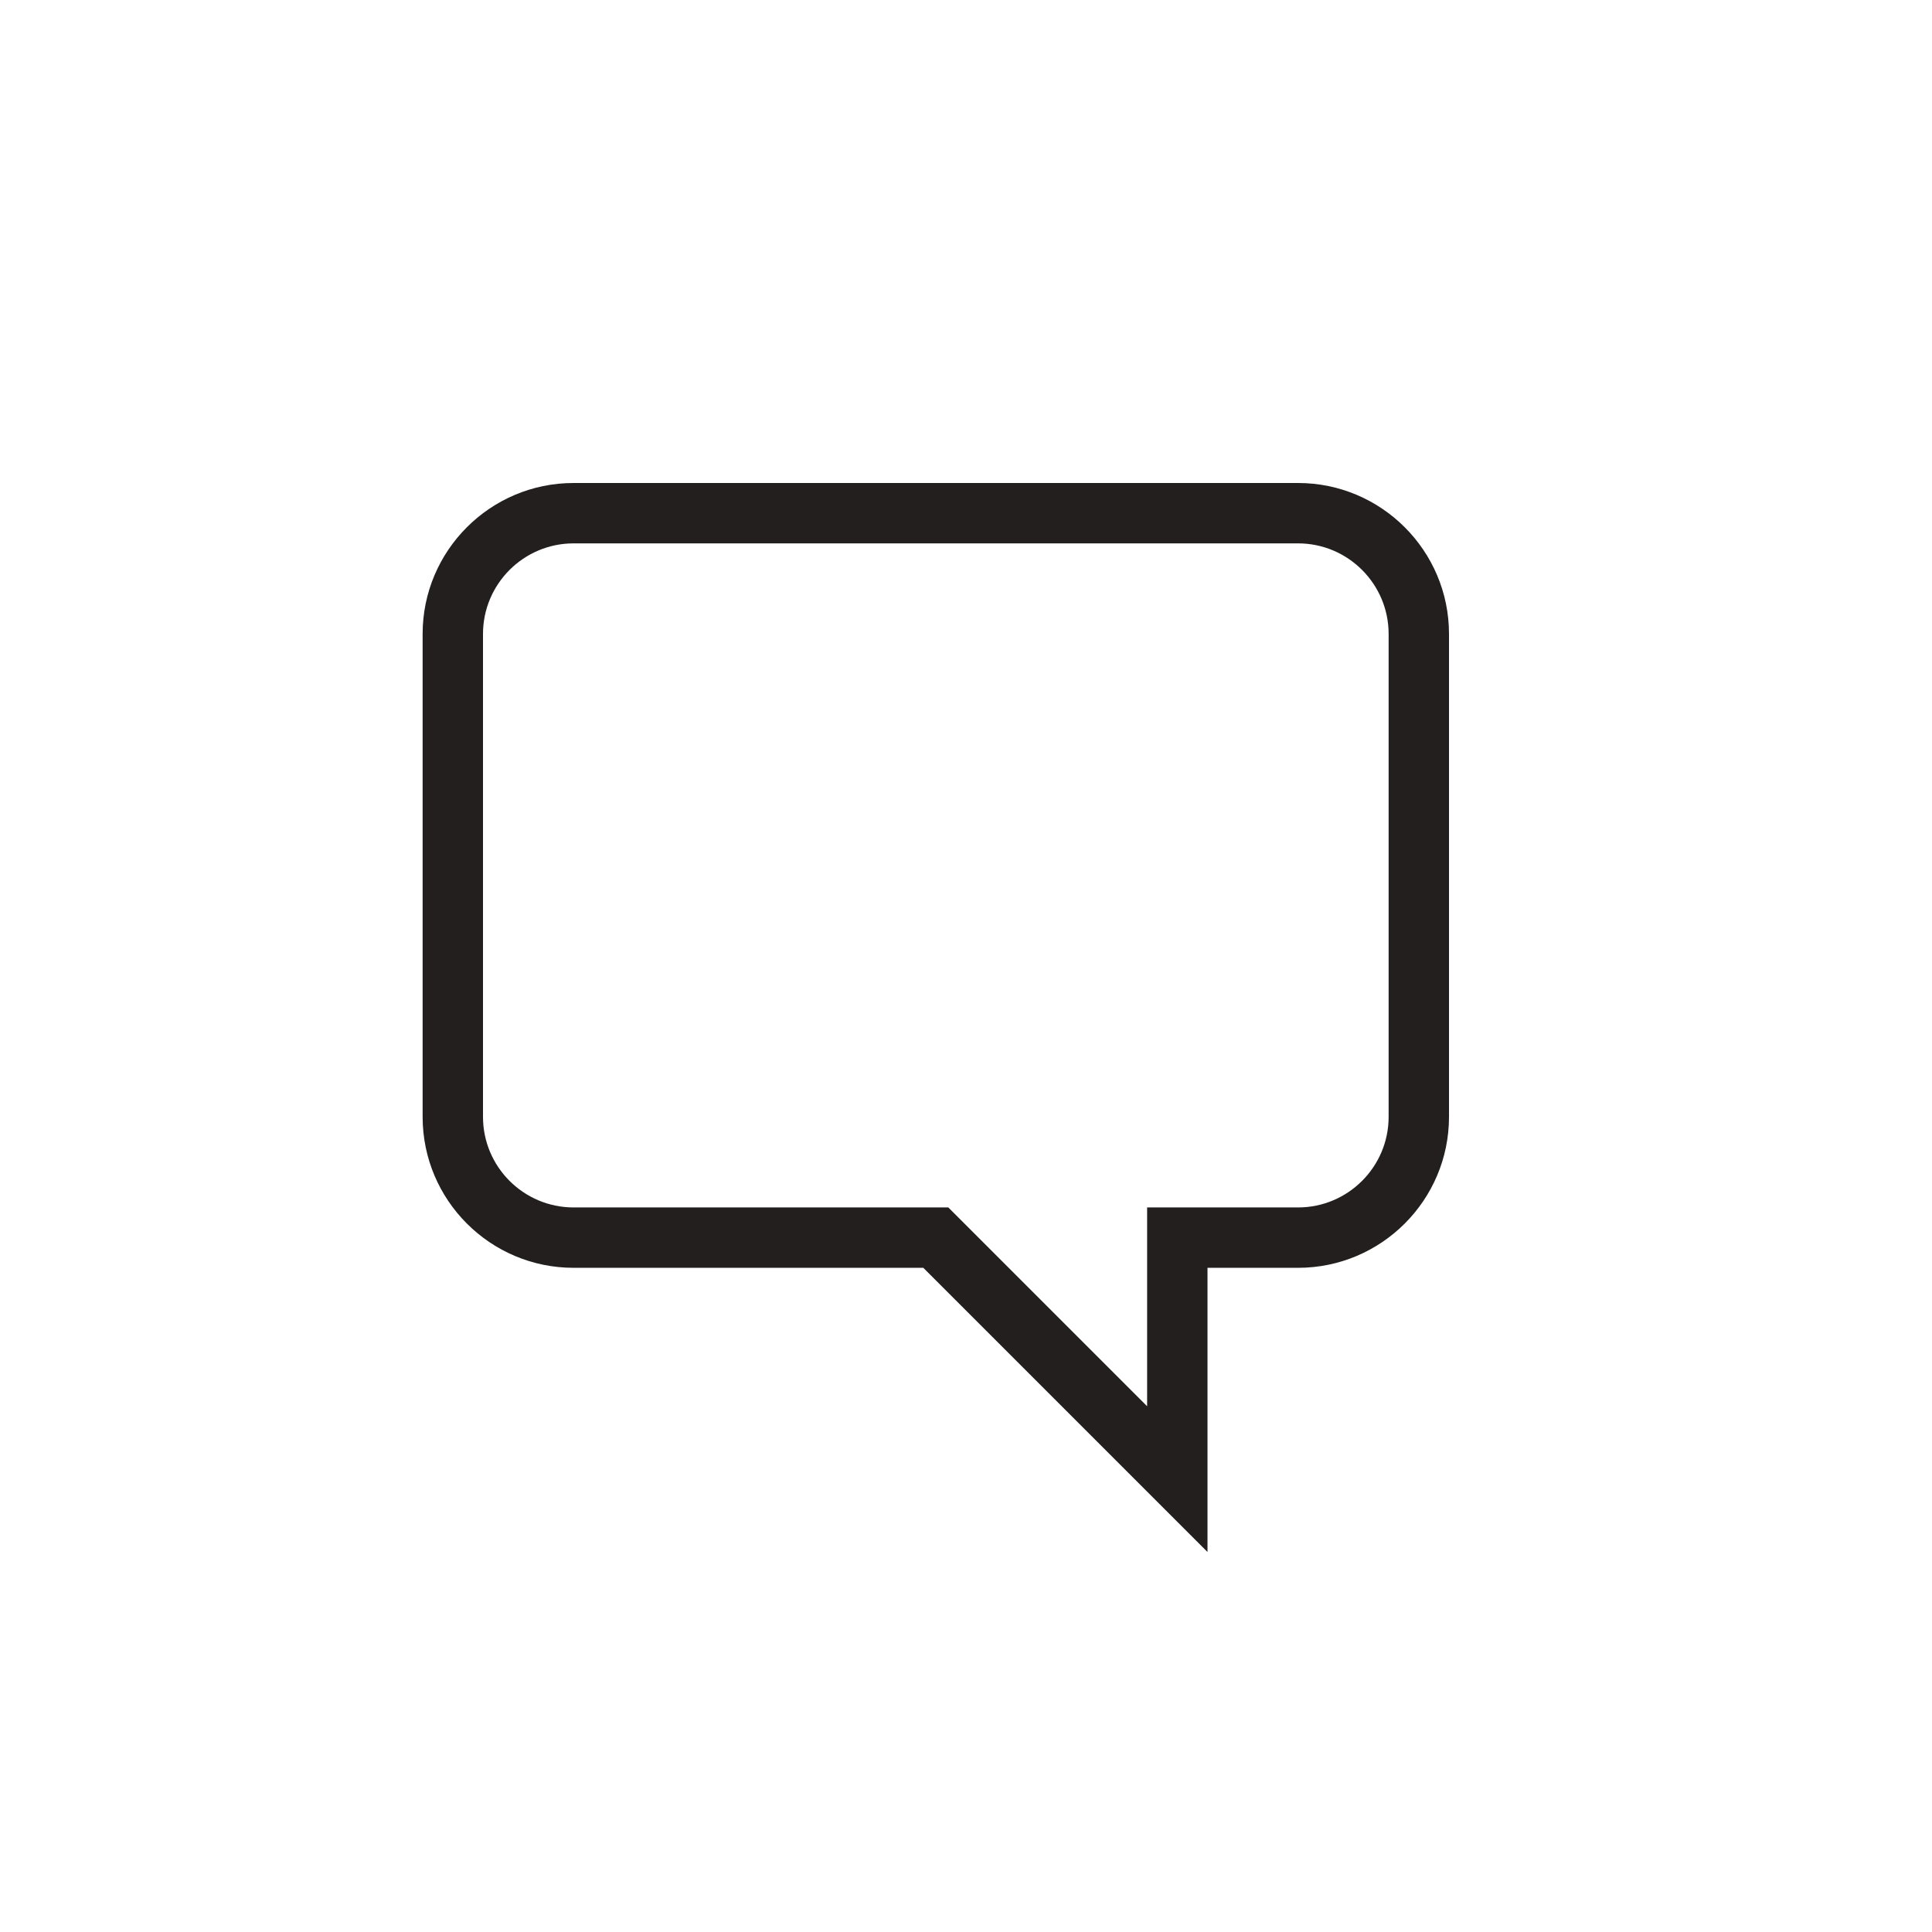
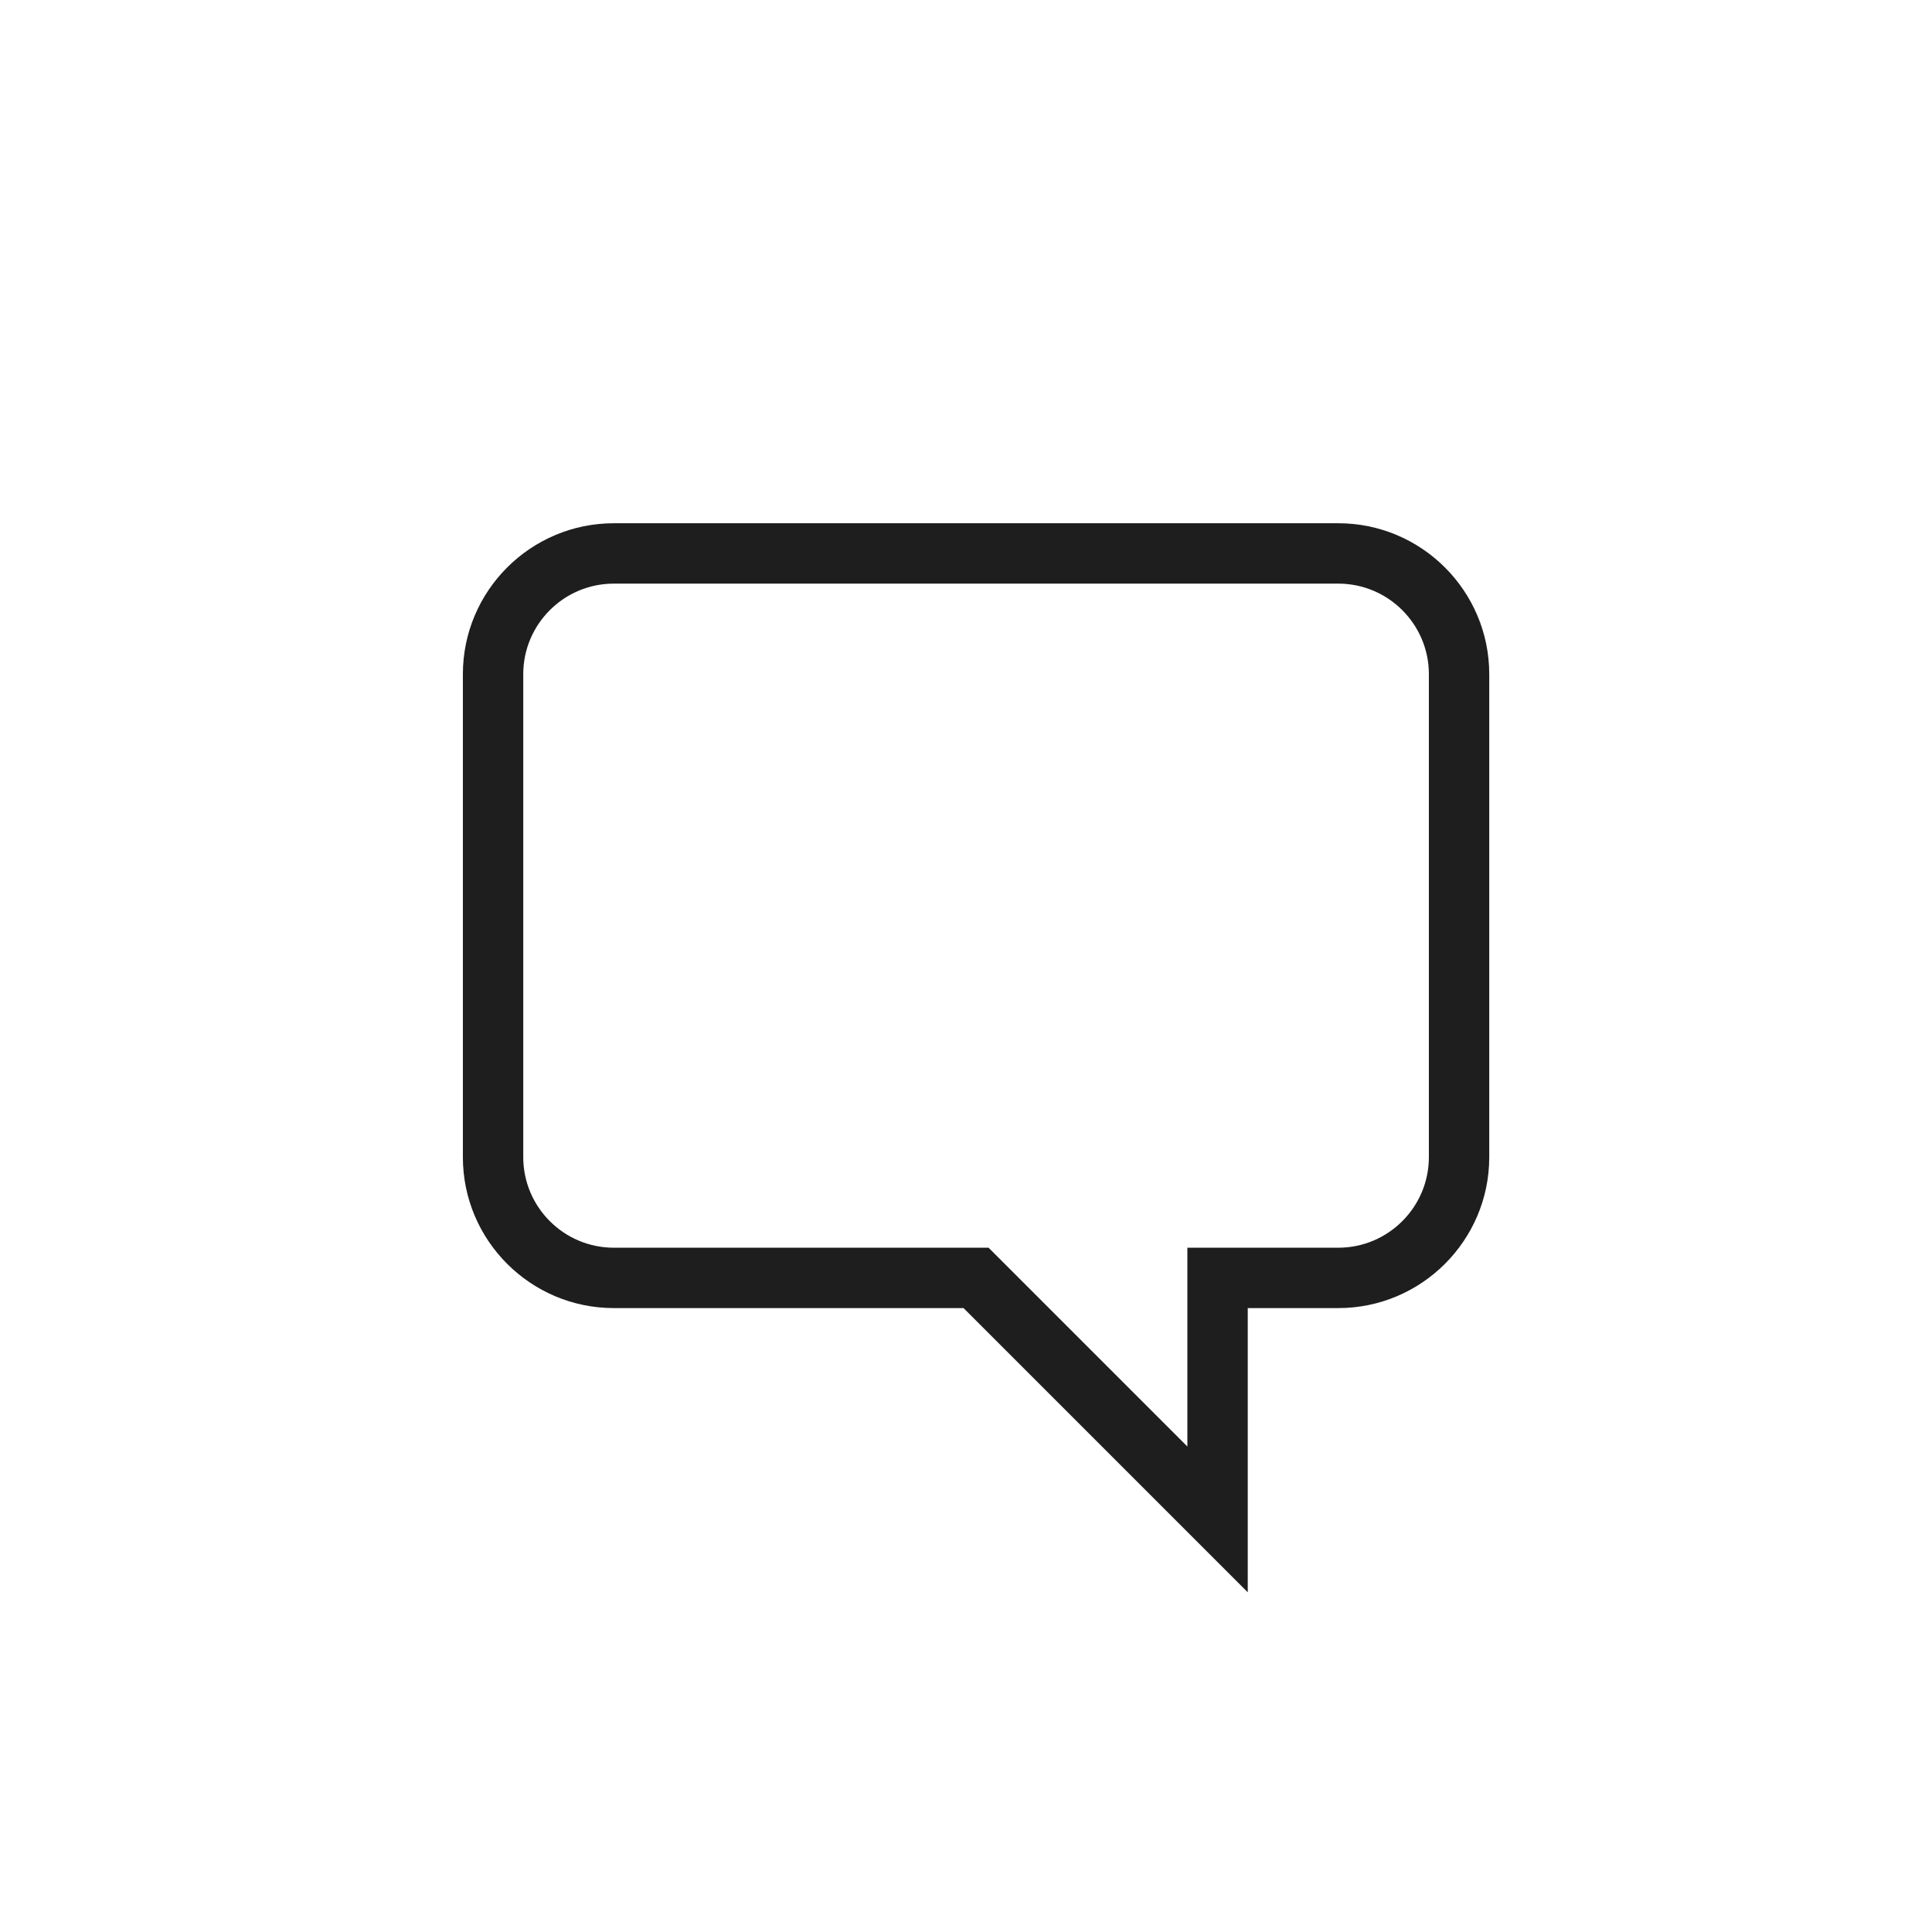
- <svg xmlns="http://www.w3.org/2000/svg" width="32px" height="32px" viewBox="0 0 32 32" version="1.1">
+ <svg xmlns="http://www.w3.org/2000/svg" width="48px" height="48px" viewBox="0 0 48 48" version="1.1">
  <defs />
  <g id="Symbols" stroke="none" stroke-width="1" fill="none" fill-rule="evenodd">
-     <g id="icons/topic/topic_encounters_32_black" fill="#231F1F">
-       <path d="M9.5,9 C8.673,9 8,9.673 8,10.5 L8,18.499 C8,19.326 8.673,19.999 9.5,19.999 L15.707,19.999 L19,23.292 L19,19.999 L21.5,19.999 C22.327,19.999 23,19.326 23,18.499 L23,10.5 C23,9.673 22.327,9 21.5,9 L9.5,9 Z M20,25.706 L15.293,20.999 L9.5,20.999 C8.121,20.999 7,19.878 7,18.499 L7,10.5 C7,9.121 8.121,8 9.5,8 L21.5,8 C22.878,8 24,9.121 24,10.5 L24,18.499 C24,19.878 22.878,20.999 21.5,20.999 L20,20.999 L20,25.706 Z" id="Fill-2" />
+     <g id="topic/black_48/encounters" fill="#1E1E1E">
+       <path d="M15.25,14.5 C14.009,14.5 13,15.509 13,16.75 L13,28.749 C13,29.989 14.009,30.999 15.25,30.999 L24.561,30.999 L29.5,35.938 L29.5,30.999 L33.25,30.999 C34.49,30.999 35.5,29.989 35.5,28.749 L35.5,16.75 C35.5,15.509 34.49,14.5 33.25,14.5 L15.25,14.5 Z M31,39.56 L23.939,32.499 L15.25,32.499 C13.182,32.499 11.5,30.816 11.5,28.749 L11.5,16.75 C11.5,14.682 13.182,13 15.25,13 L33.25,13 C35.317,13 37,14.682 37,16.75 L37,28.749 C37,30.816 35.317,32.499 33.25,32.499 L31,32.499 L31,39.56 Z" id="Fill-2" />
    </g>
  </g>
</svg>
